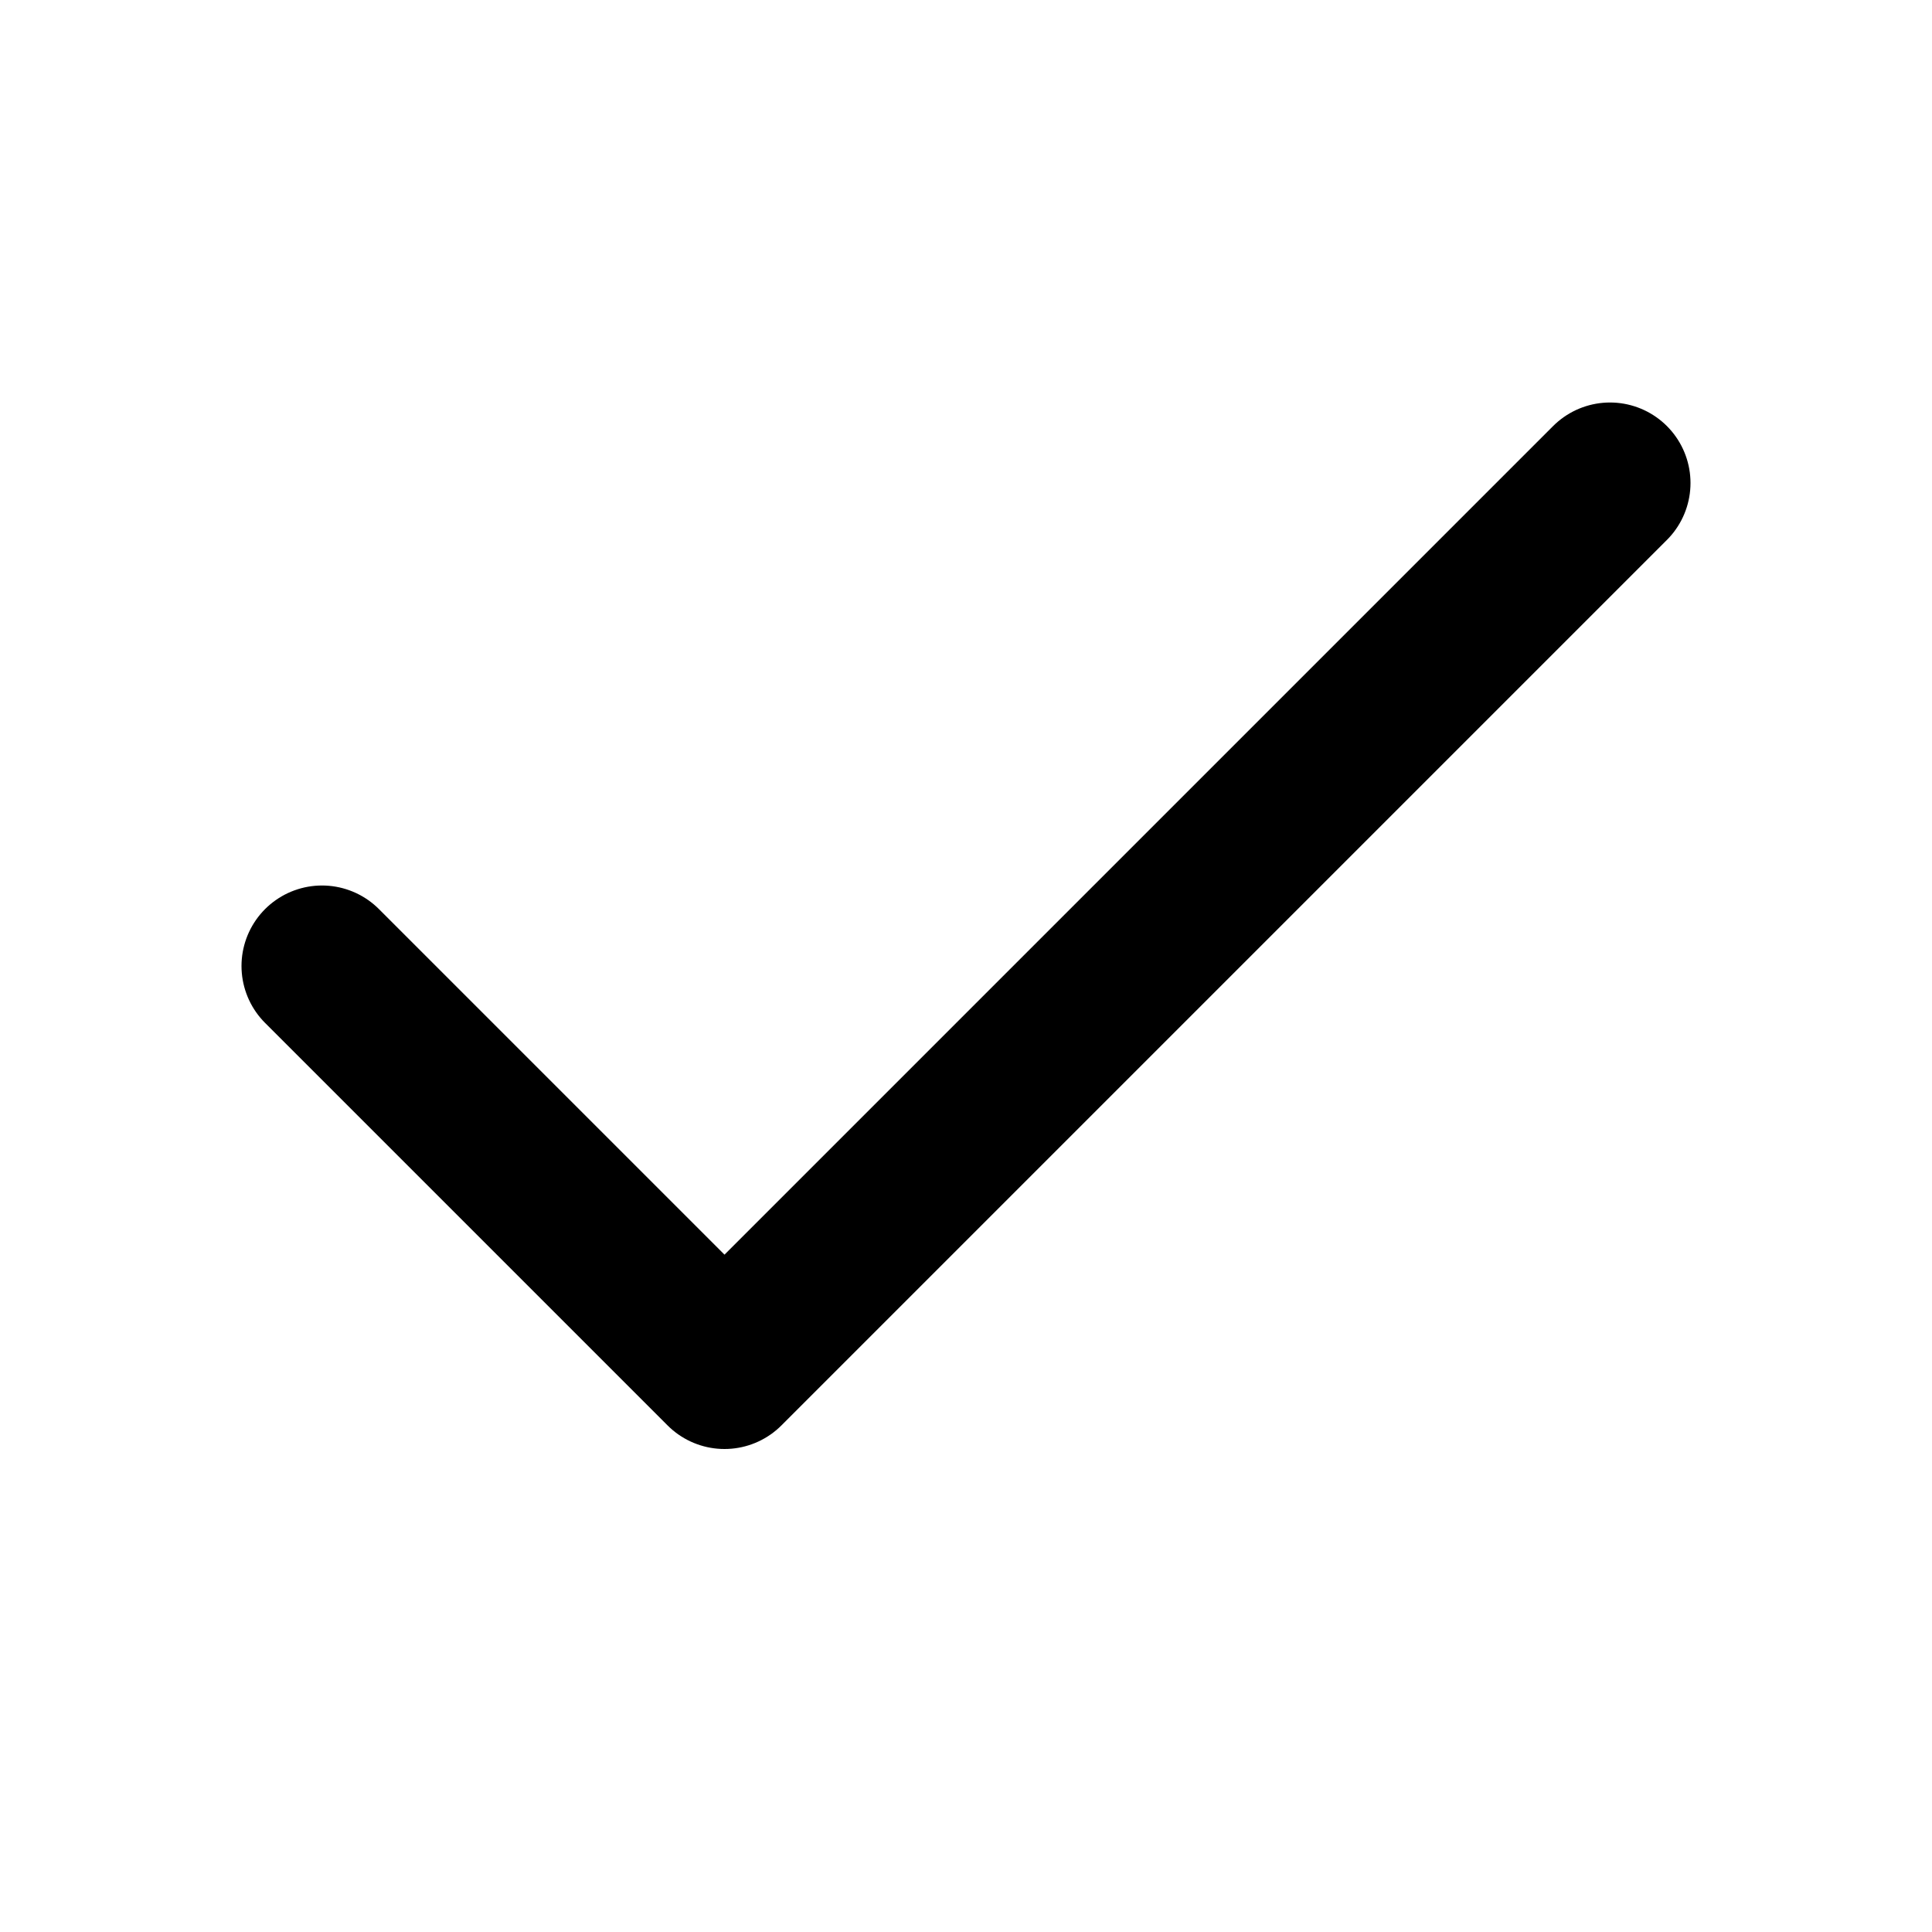
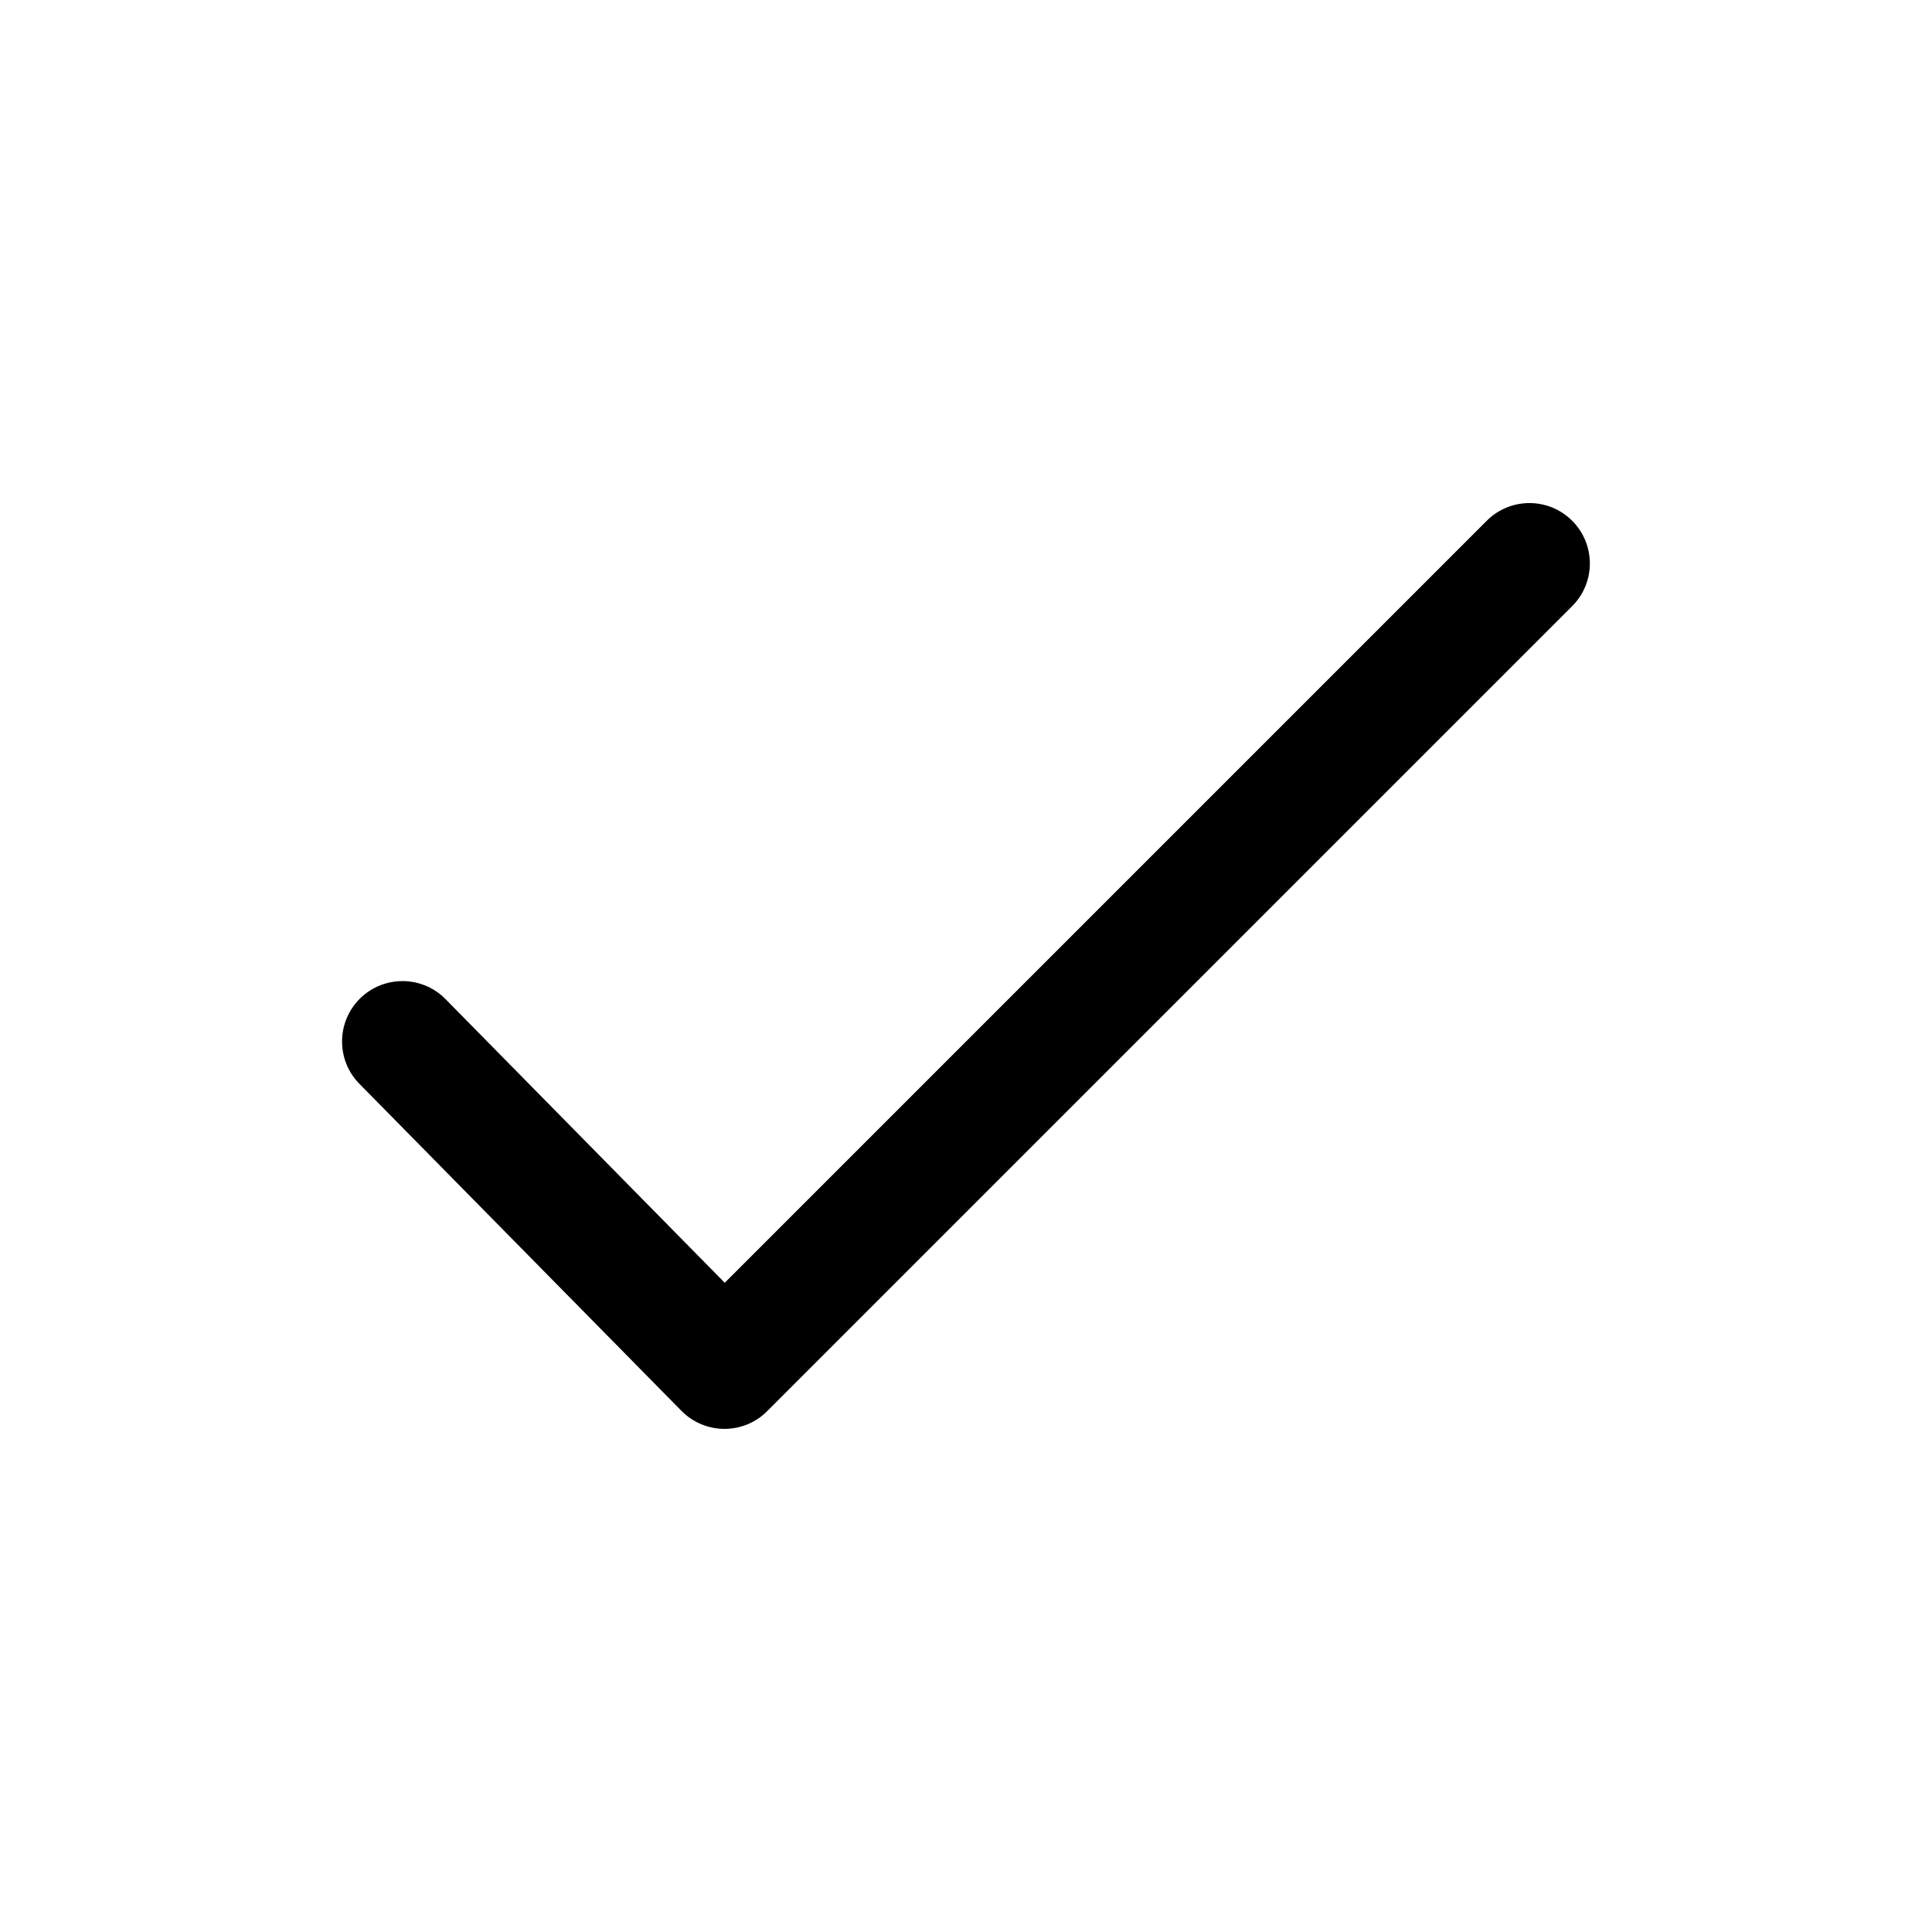
- <svg xmlns="http://www.w3.org/2000/svg" width="24" height="24" viewBox="0 0 24 24" fill="none" stroke="currentColor" stroke-width="2" stroke-linecap="round" stroke-linejoin="round">
-   <path d="M20 6 9 17l-5-5" />
+ <svg xmlns="http://www.w3.org/2000/svg" width="24" height="24" viewBox="0 0 24 24" fill="none">
+   <path d="M9 17.75C8.999 17.75 8.998 17.75 8.997 17.75C8.797 17.749 8.606 17.669 8.465 17.526L4.465 13.464C4.174 13.169 4.178 12.694 4.473 12.403C4.768 12.113 5.244 12.116 5.534 12.411L9.003 15.935L18.469 6.469C18.762 6.176 19.237 6.176 19.53 6.469C19.823 6.762 19.823 7.237 19.53 7.53L9.53 17.53C9.39 17.671 9.199 17.75 9 17.75Z" fill="currentColor" />
</svg>
